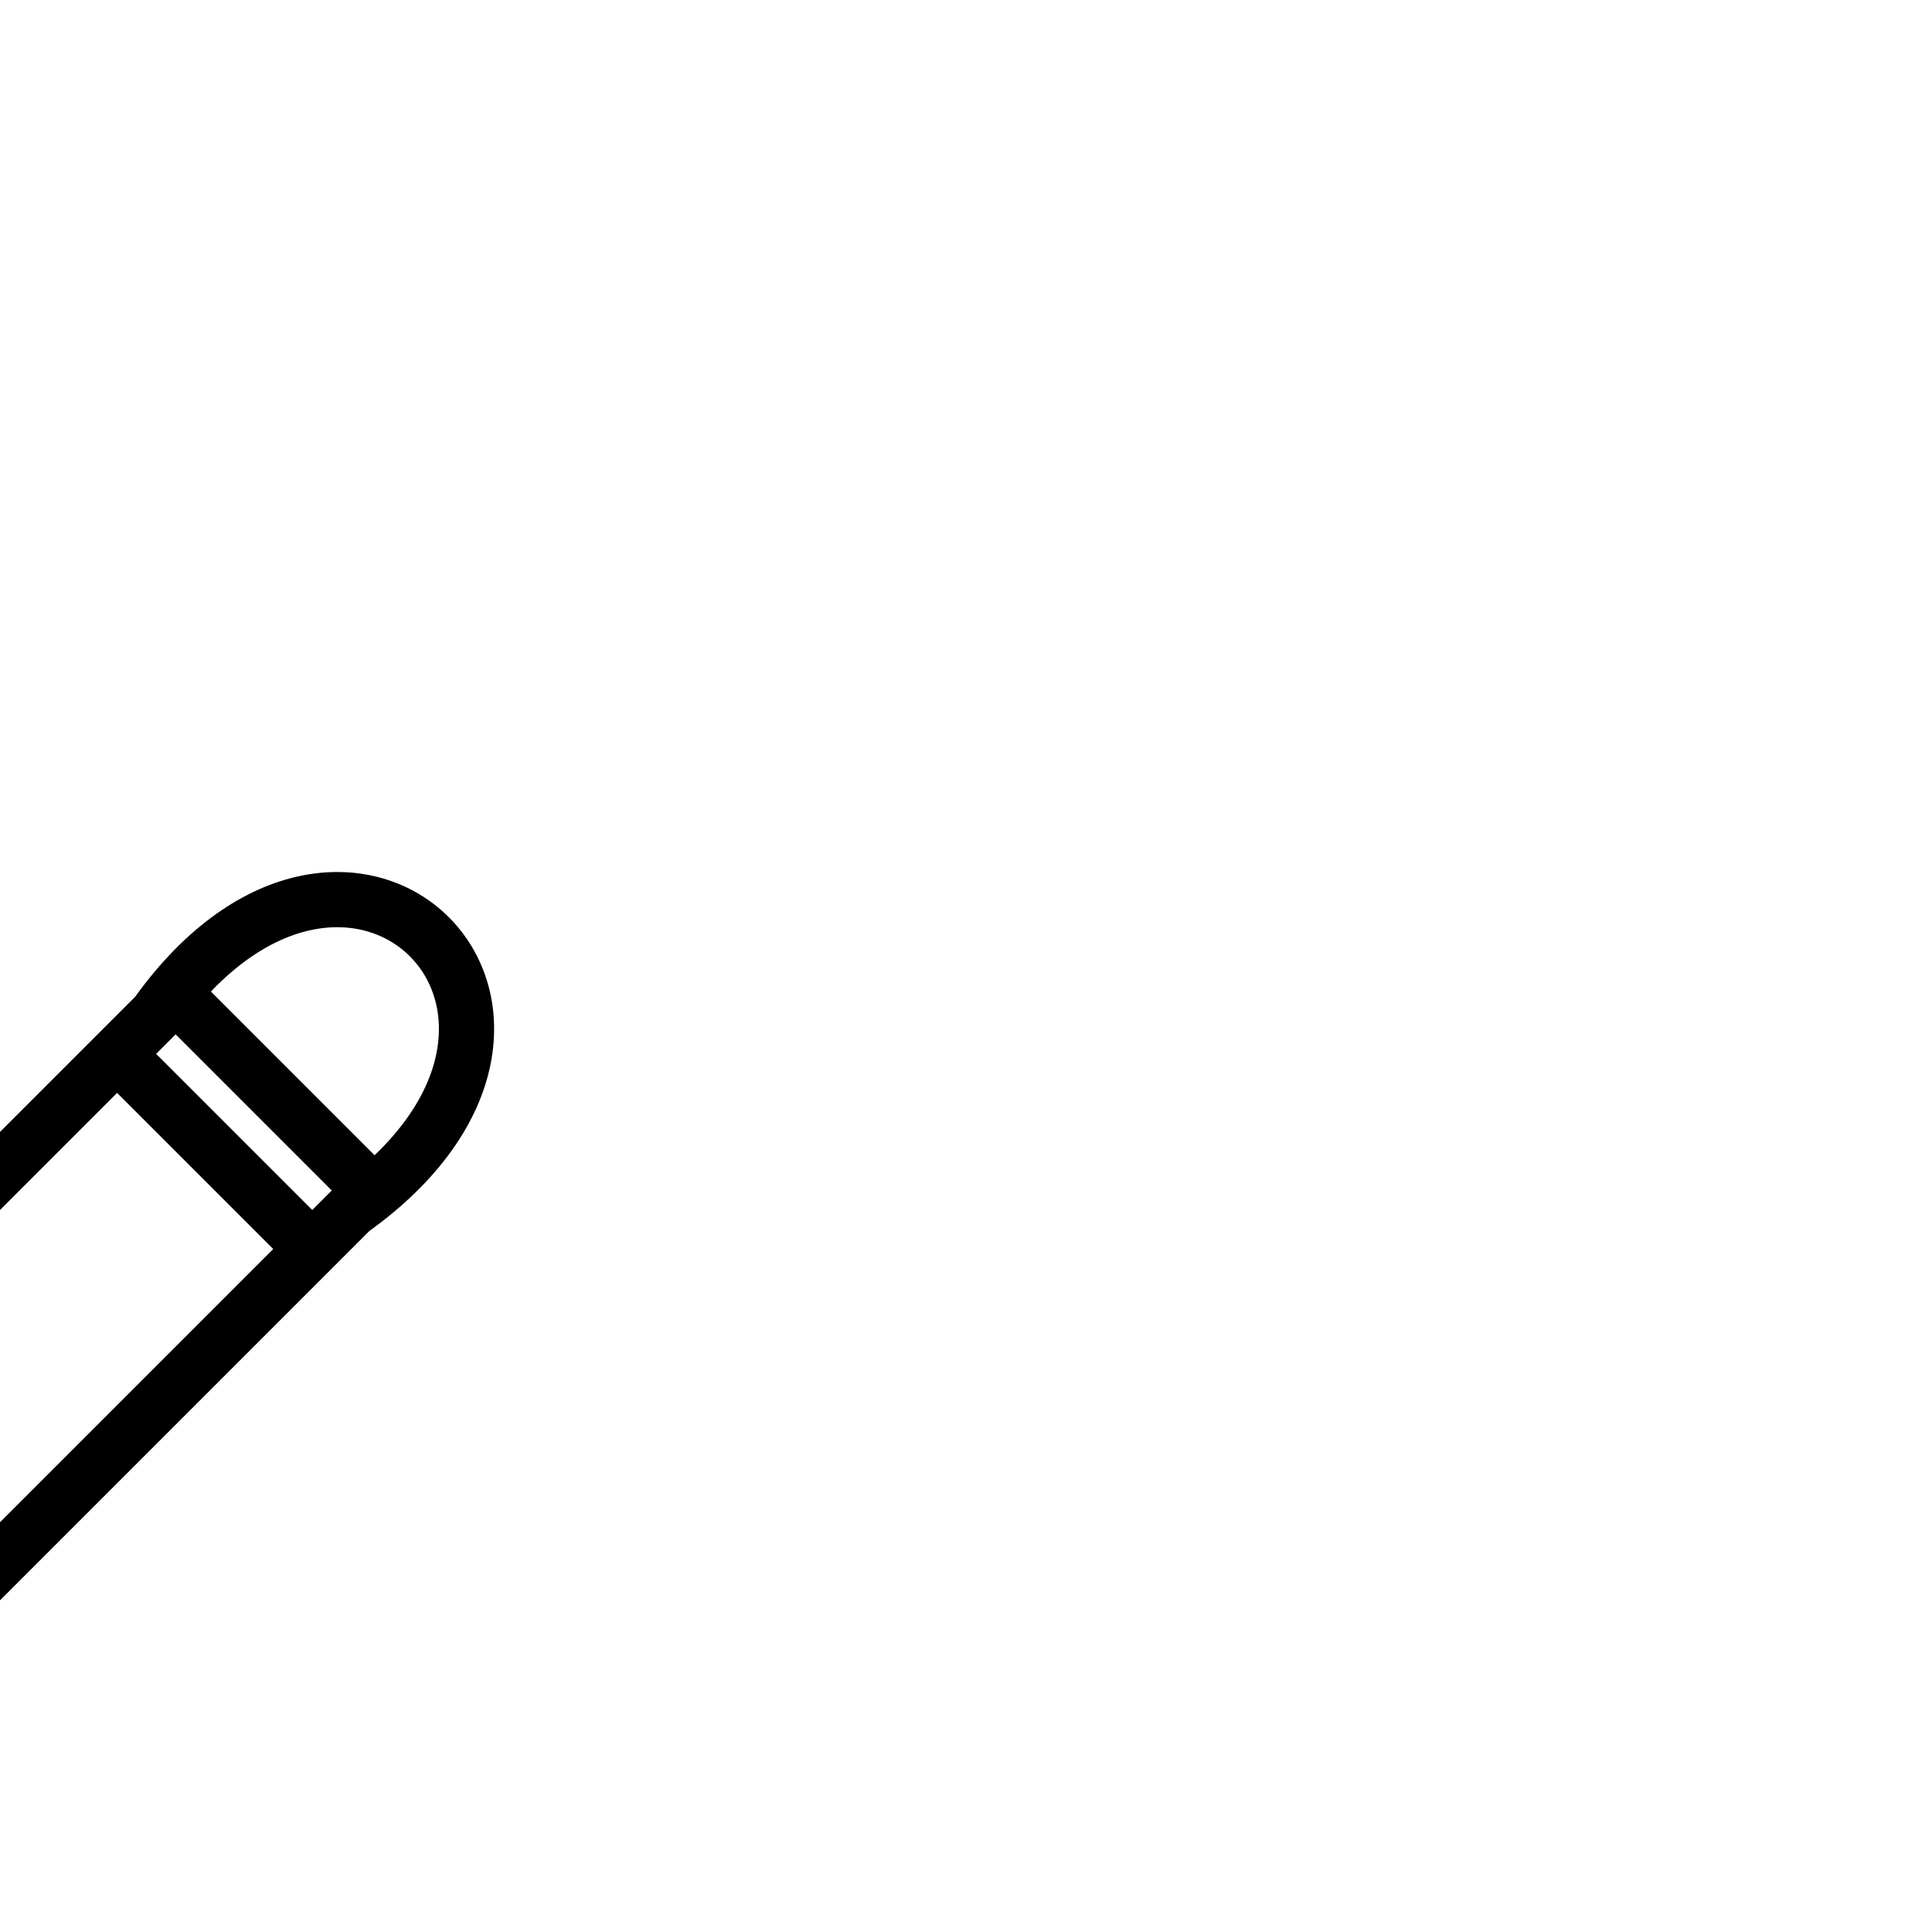
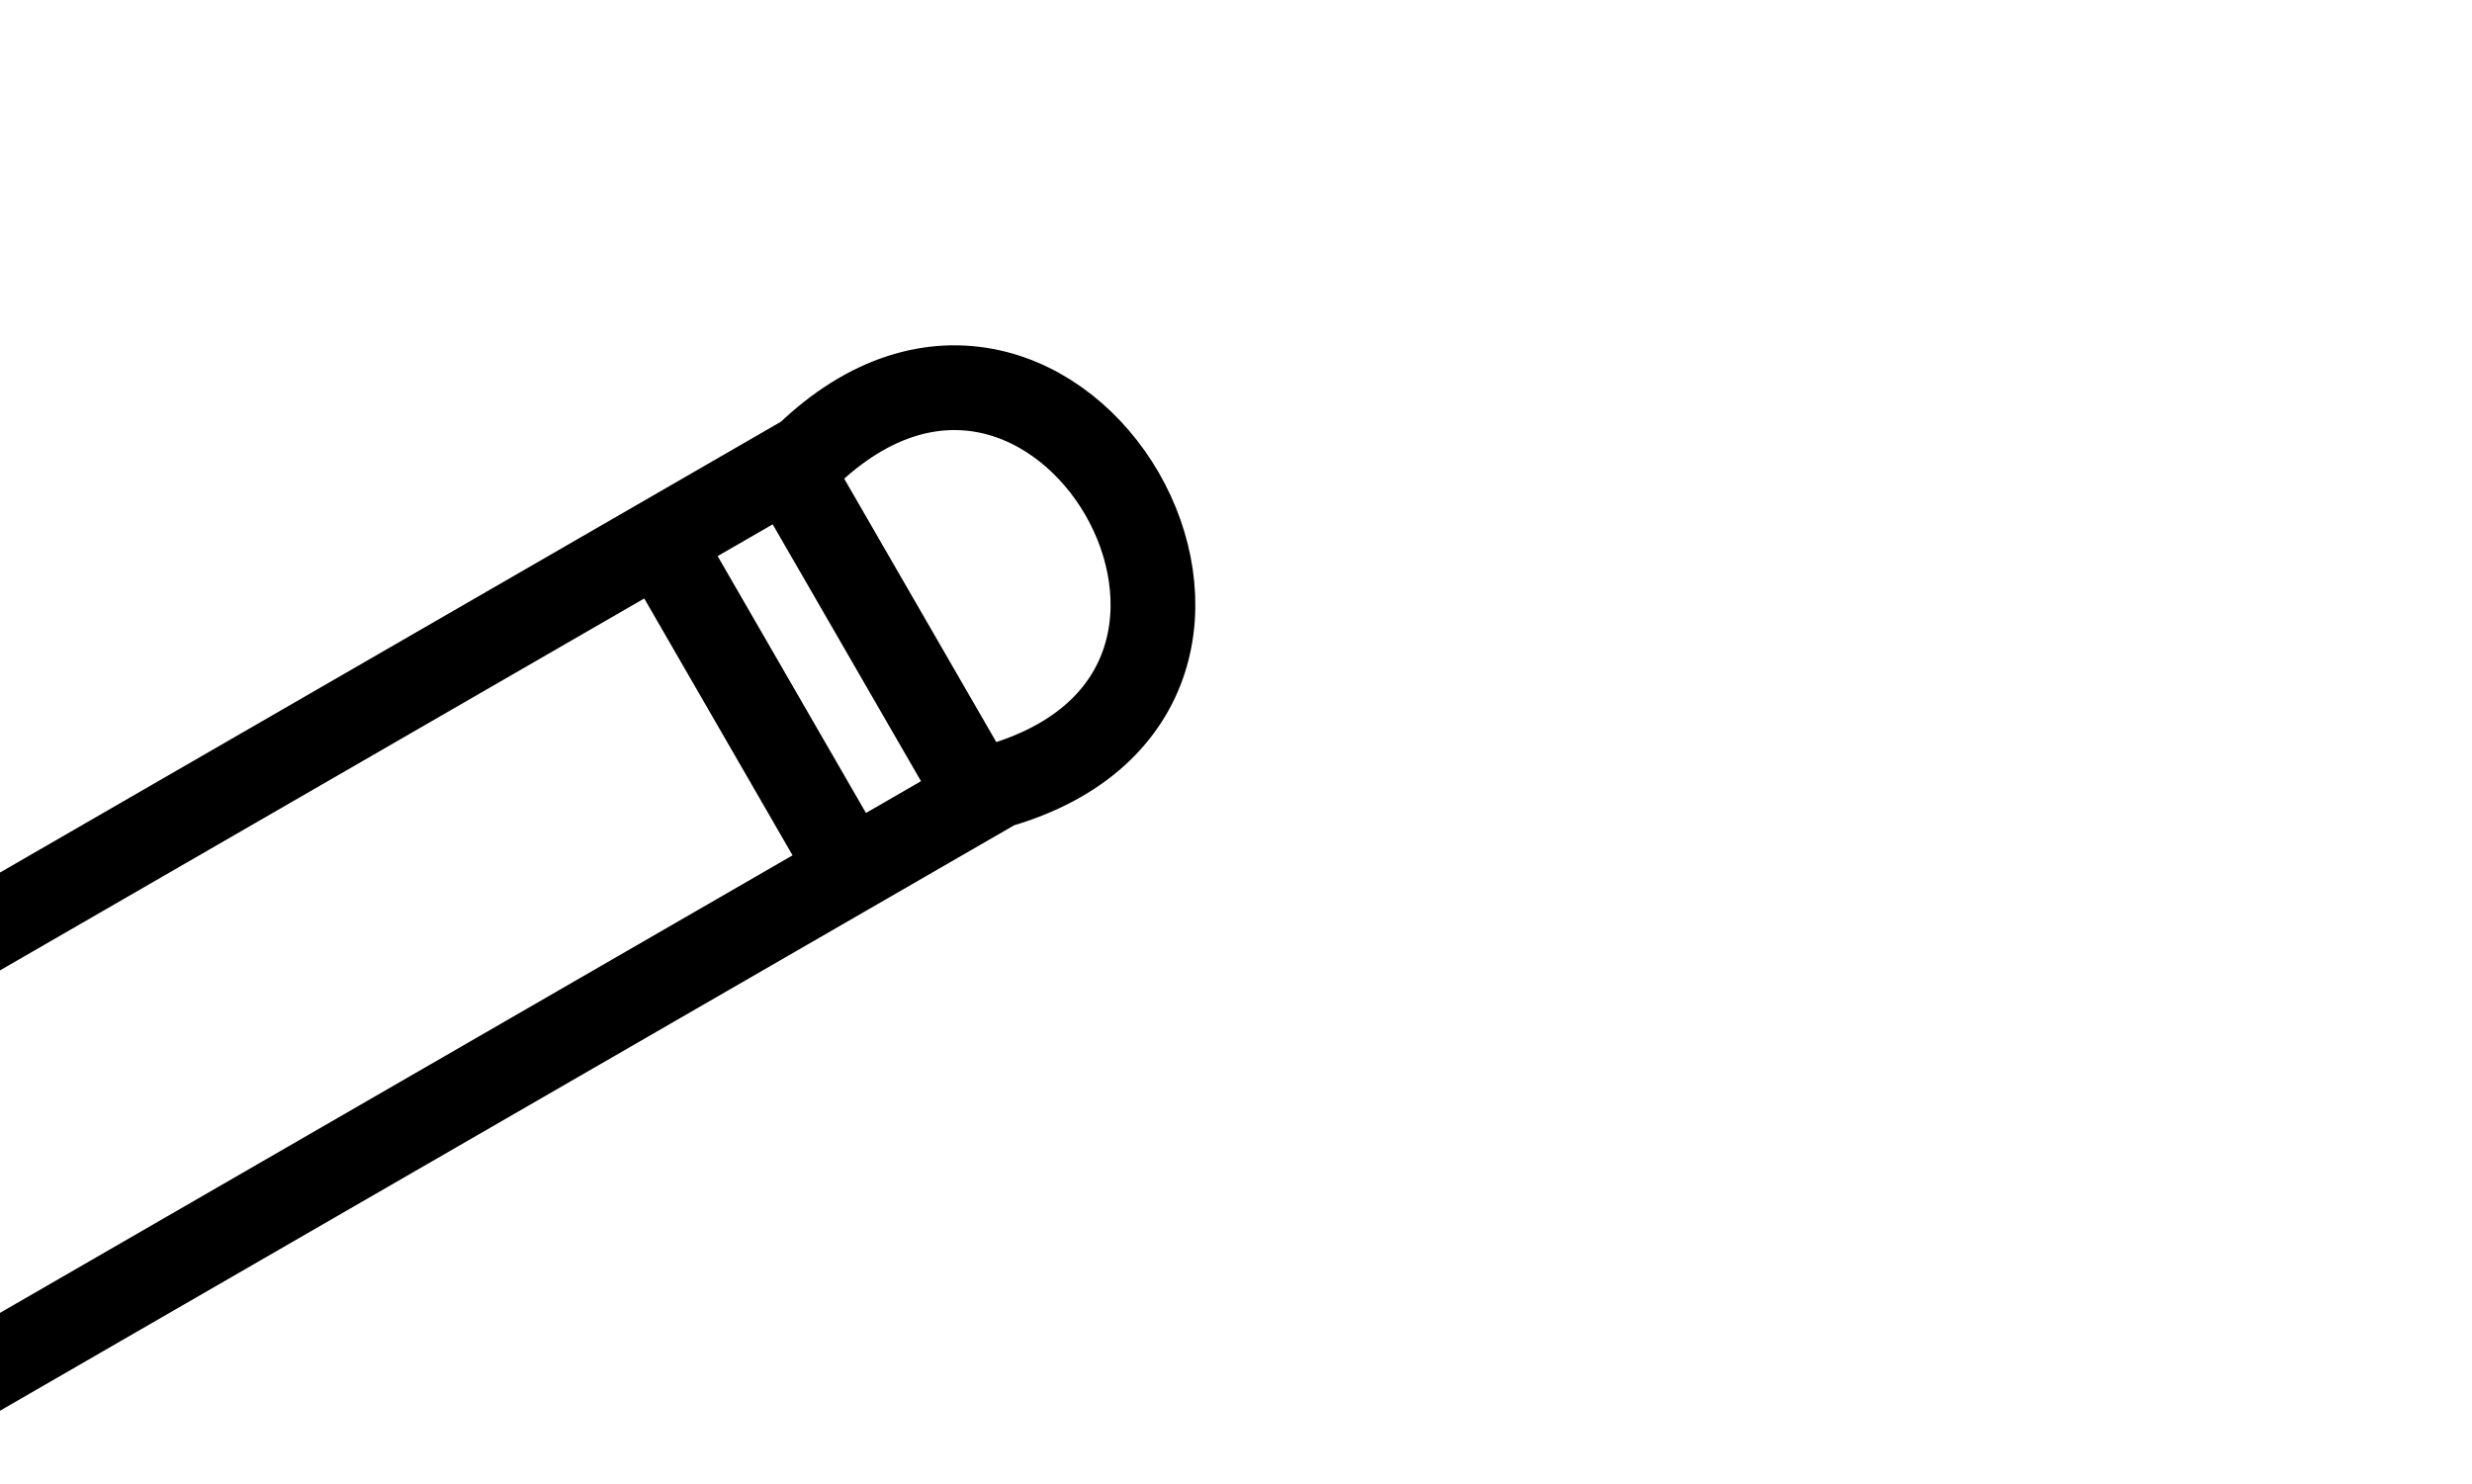
- <svg xmlns="http://www.w3.org/2000/svg" width="2em" height="2em" viewBox="0 0 70 70" version="1.1">
-   <path fill="transparent" stroke="rgb(0, 0, 0)" stroke-width="2" style="transform-origin: center center; transform: rotate(45deg);" d="m 35 55 l -5 -8 v -25 c -2 -12 12 -12 10 0 v 25 z m -5 -10 h 10 m -10 -21 h 10 m -10 -3 h 10" />
+ <svg xmlns="http://www.w3.org/2000/svg" width="2em" height="1.2em" viewBox="0 0 70 70" version="1.1">
+   <path fill="transparent" stroke="rgb(0, 0, 0)" stroke-width="4" transform="rotate(60)" style="transform-origin: center;" d="m 35 92 l -9 -14 v -80 c -4 -16 22 -16 18 0 v 80 z m -9 -16 h 18 m -18 -70 h 18 m -18 -7 h 18" />
</svg>
